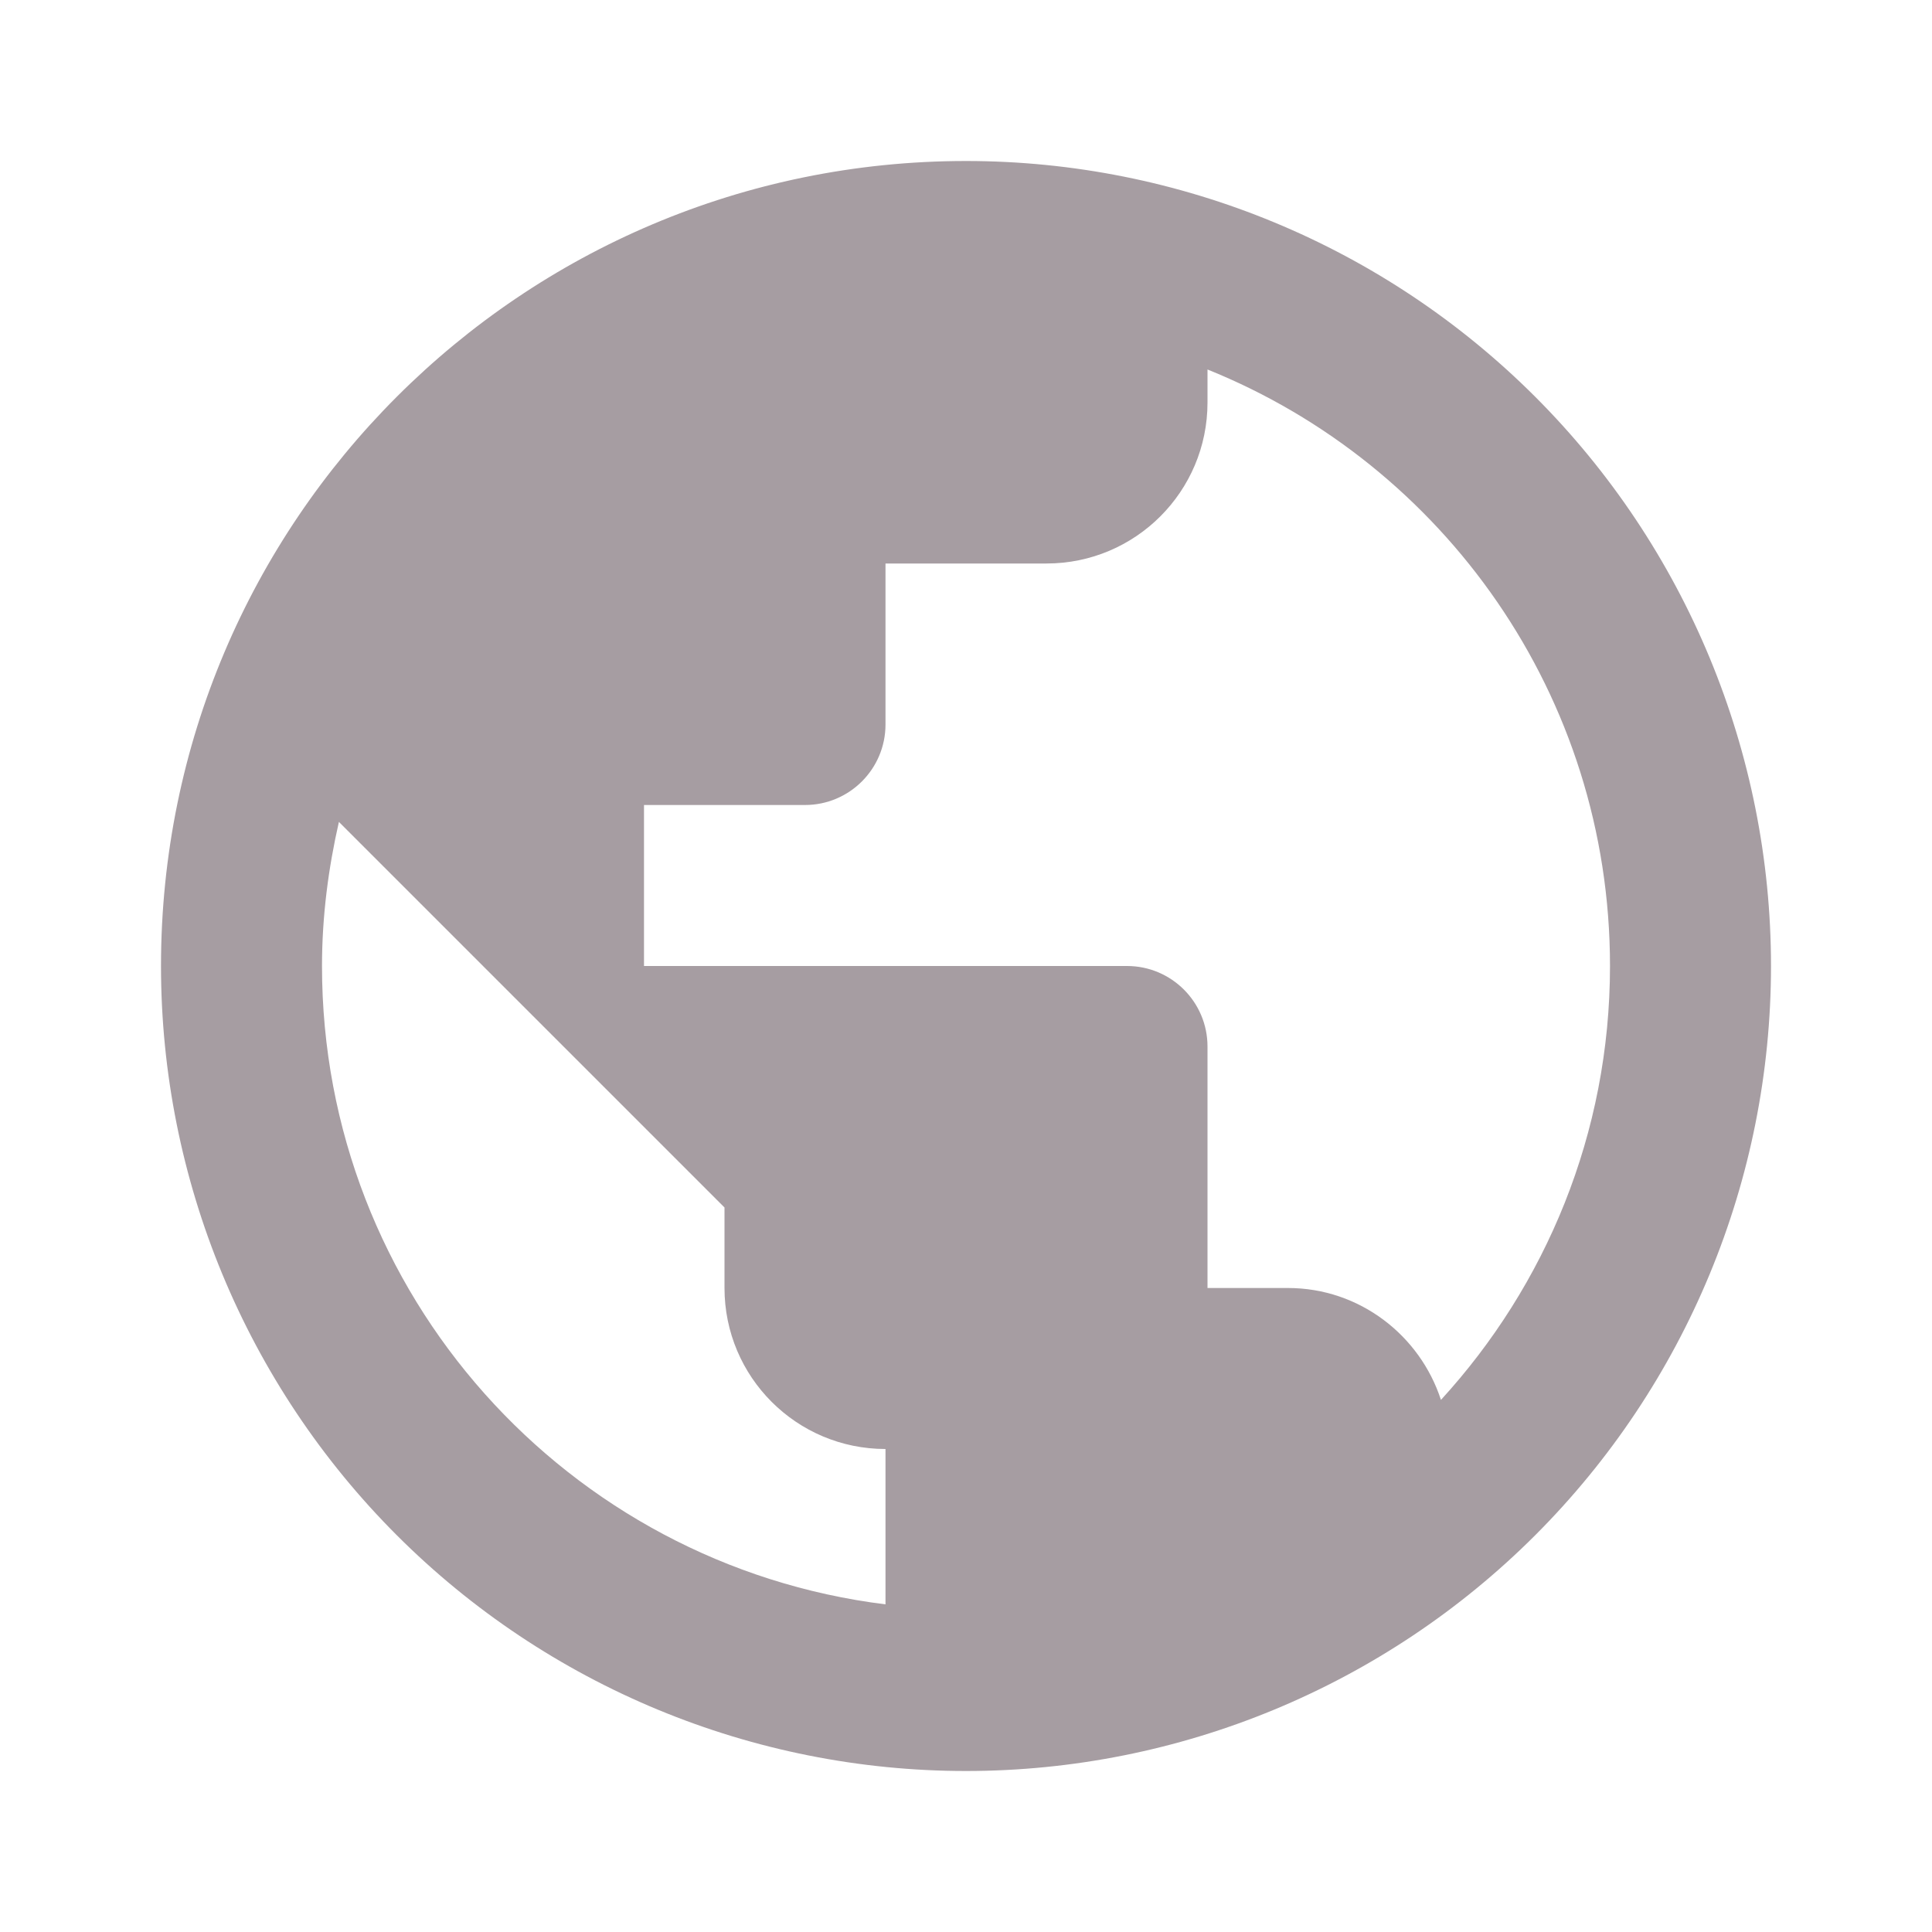
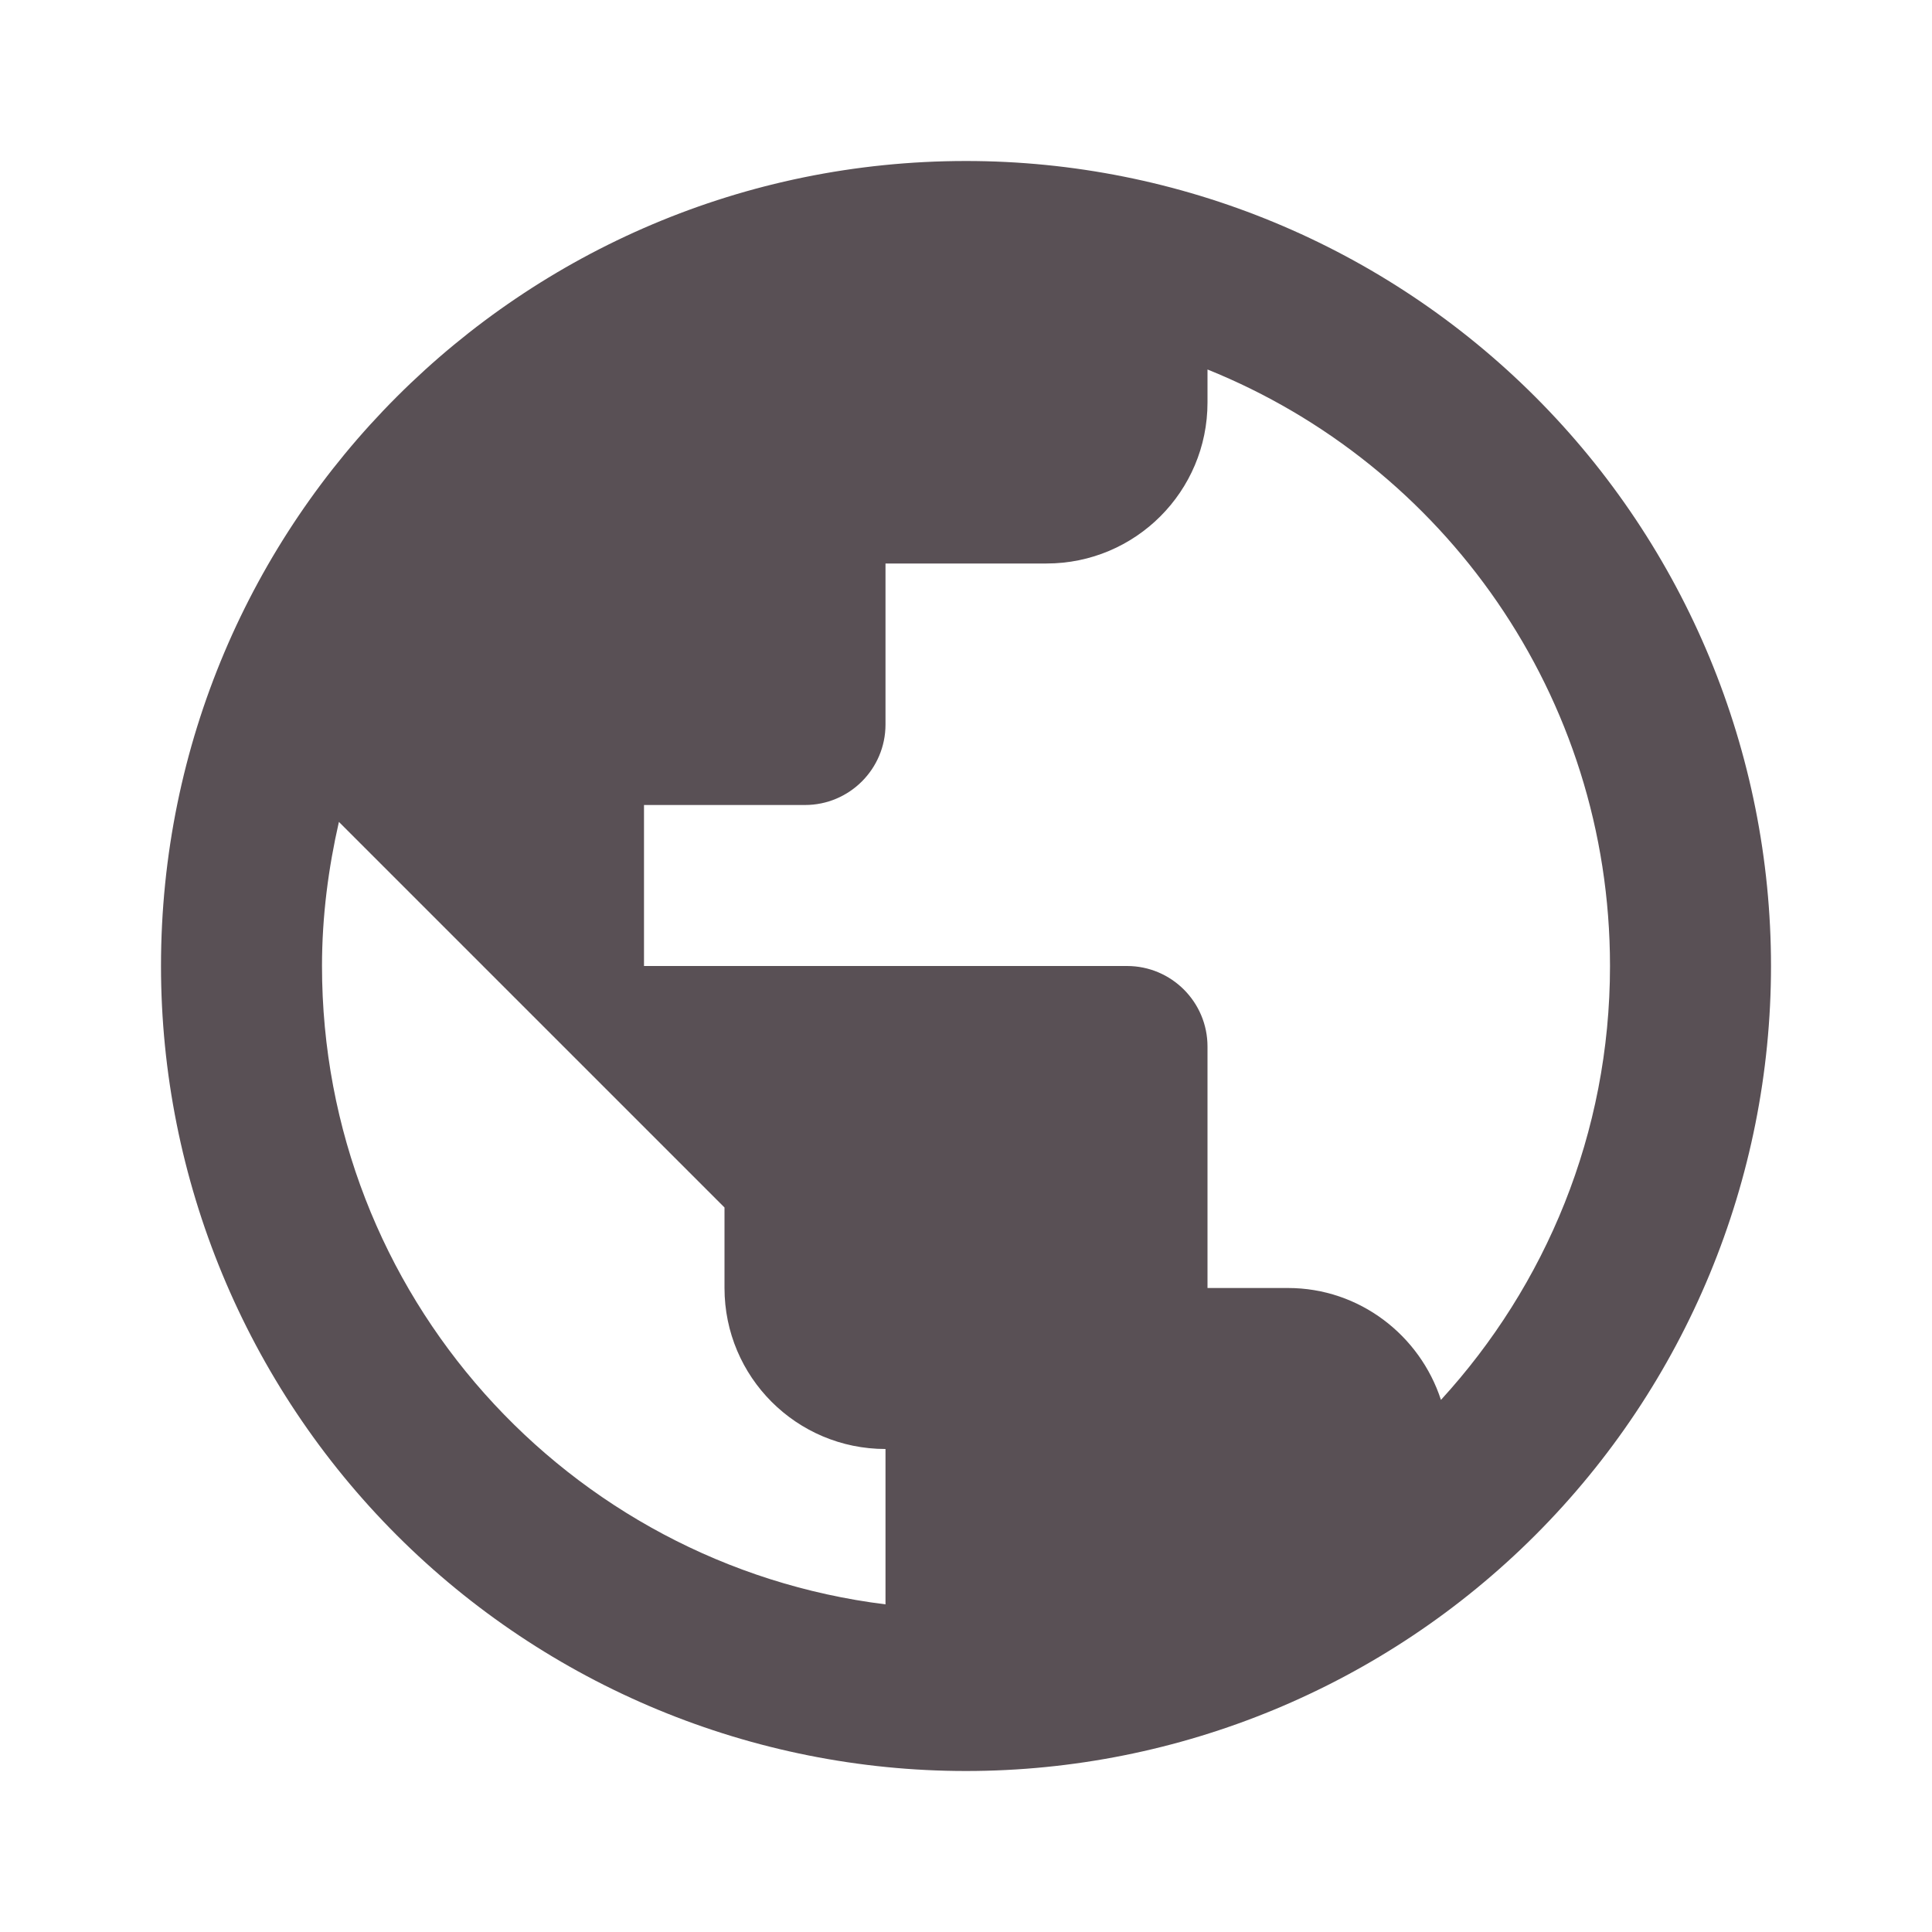
<svg xmlns="http://www.w3.org/2000/svg" width="24" height="24" viewBox="0 0 24 24">
-   <path fill="#A69DA2" fill-rule="evenodd" d="M17.9,17.39 C17.64,16.59 16.89,16 16,16 L15,16 L15,13 C15,12.448 14.552,12 14,12 L8,12 L8,10 L10,10 C10.552,10 11,9.552 11,9 L11,7 L13,7 C14.105,7 15,6.105 15,5 L15,4.59 C17.93,5.77 20,8.64 20,12 C20,14.08 19.2,15.97 17.9,17.39 Z M11,19.93 C7.05,19.44 4,16.08 4,12 C4,11.38 4.08,10.78 4.21,10.21 L9,15 L9,16 C9,17.105 9.895,18 11,18 L11,19.93 Z M12,2 C6.477,2 2,6.477 2,12 C2,14.652 3.054,17.196 4.929,19.071 C6.804,20.946 9.348,22 12,22 C14.652,22 17.196,20.946 19.071,19.071 C20.946,17.196 22,14.652 22,12 C22,9.348 20.946,6.804 19.071,4.929 C17.196,3.054 14.652,2 12,2 Z" />
+   <path fill="#595055" fill-rule="evenodd" d="M17.9,17.39 C17.64,16.59 16.89,16 16,16 L15,16 L15,13 C15,12.448 14.552,12 14,12 L8,12 L8,10 L10,10 C10.552,10 11,9.552 11,9 L11,7 L13,7 C14.105,7 15,6.105 15,5 L15,4.59 C17.93,5.77 20,8.64 20,12 C20,14.08 19.2,15.97 17.9,17.39 Z M11,19.93 C7.05,19.44 4,16.08 4,12 C4,11.38 4.08,10.78 4.21,10.21 L9,15 L9,16 C9,17.105 9.895,18 11,18 L11,19.93 Z M12,2 C6.477,2 2,6.477 2,12 C2,14.652 3.054,17.196 4.929,19.071 C6.804,20.946 9.348,22 12,22 C14.652,22 17.196,20.946 19.071,19.071 C20.946,17.196 22,14.652 22,12 C22,9.348 20.946,6.804 19.071,4.929 C17.196,3.054 14.652,2 12,2 Z" />
</svg>
